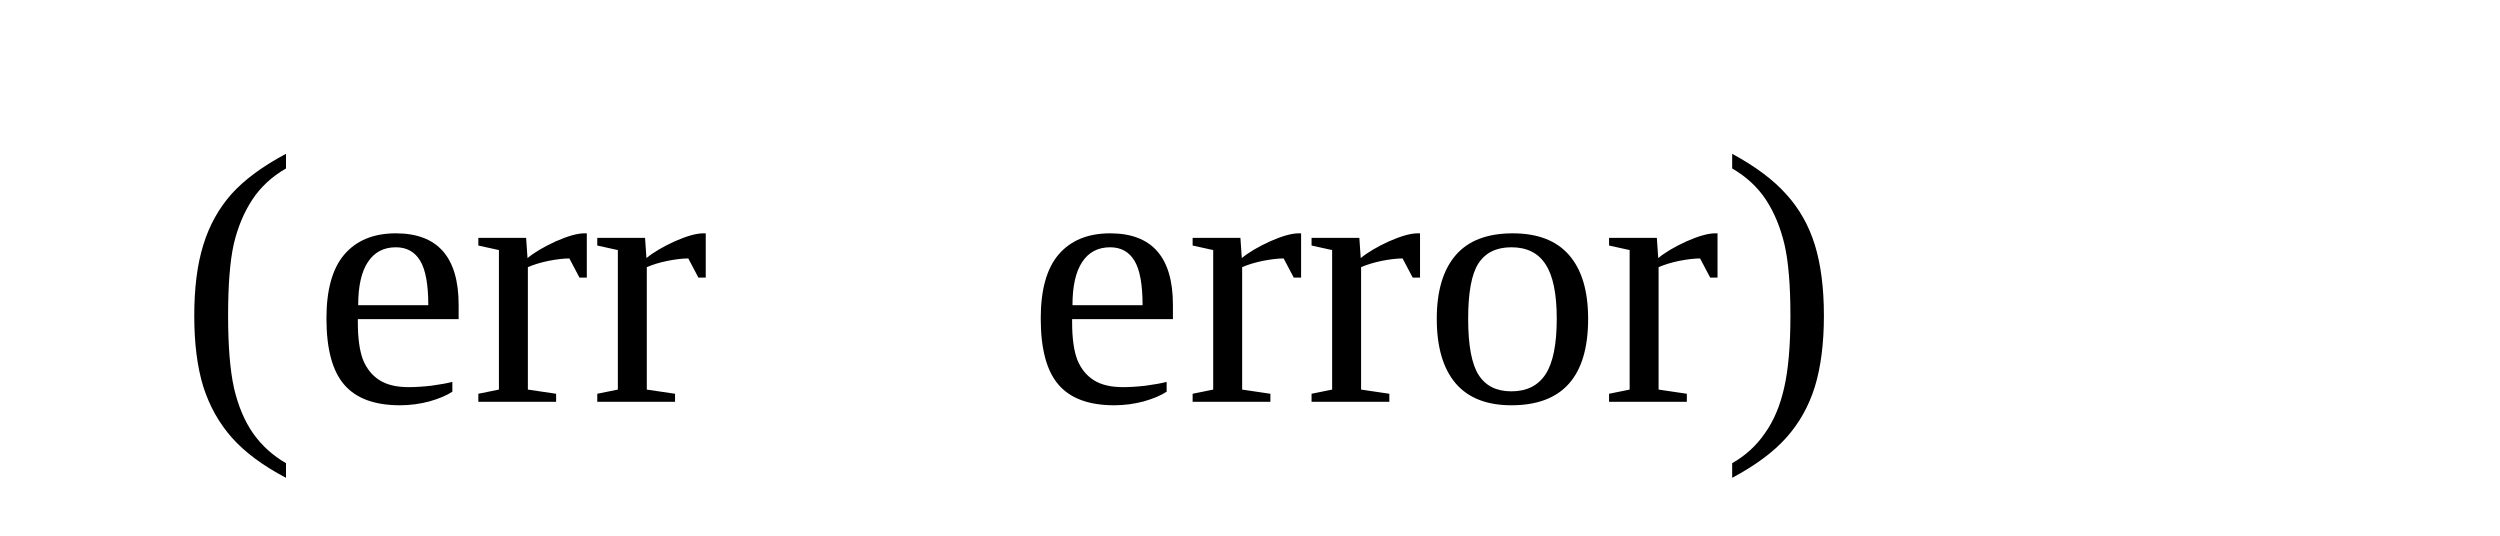
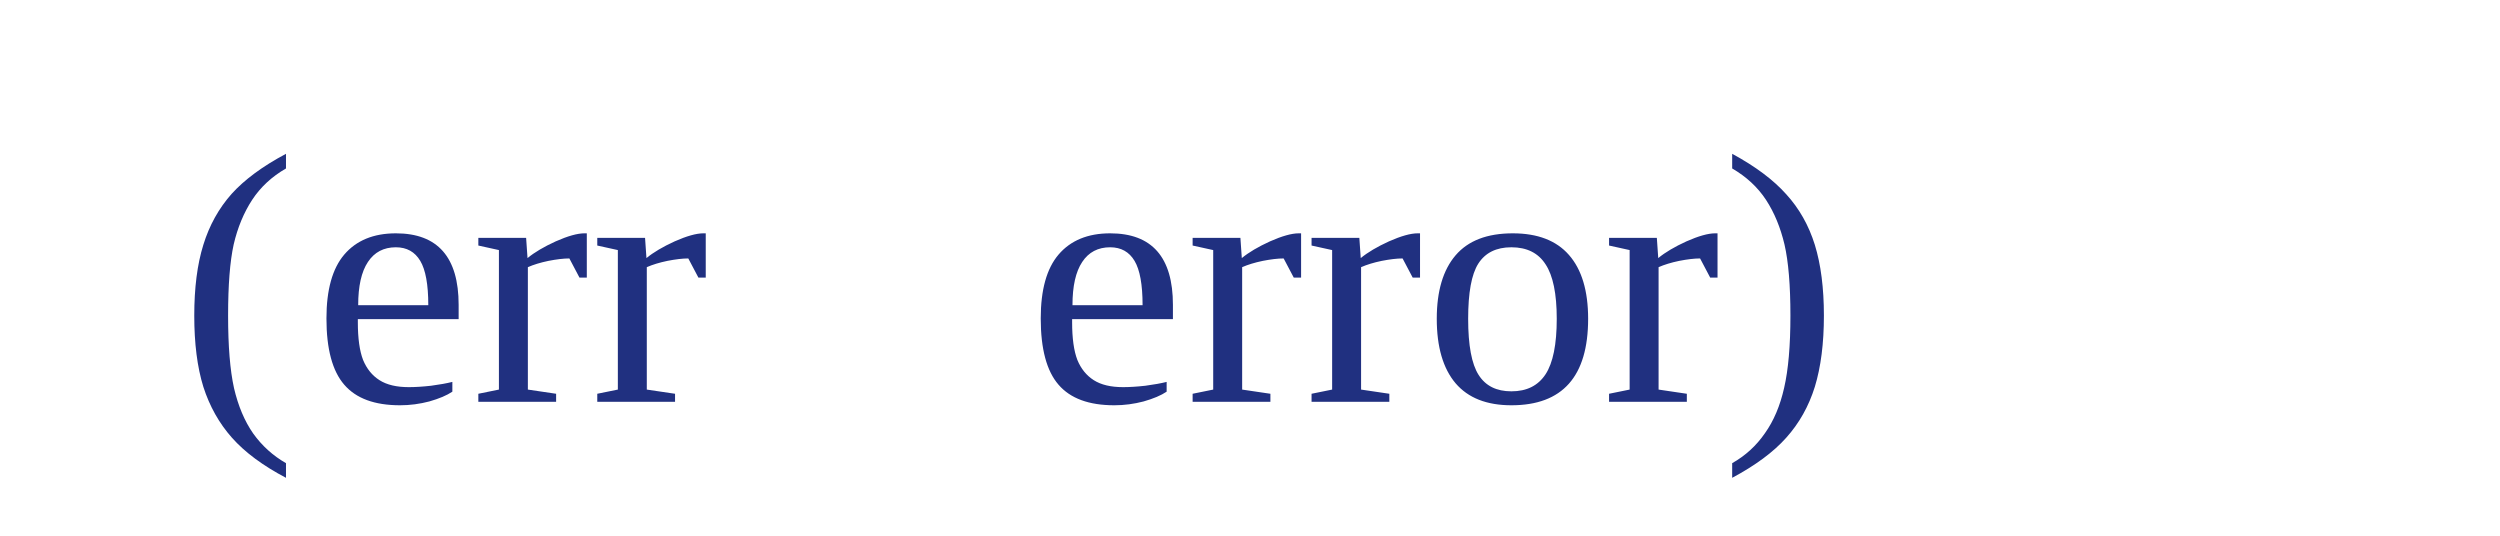
<svg xmlns="http://www.w3.org/2000/svg" version="1.1" viewBox="728 96 112 24" width="112px" height="24px">
  <rect fill="rgb(255,255,255)" fill-opacity="1" width="112" height="24" x="728" y="96" />
-   <text fill="rgb(0,0,0)" fill-opacity="1.0" font-size="16" x="736" y="114" textLength="6" lengthAdjust="spacingAndGlyphs">(</text>
-   <text fill="rgb(0,0,0)" fill-opacity="1.0" font-size="16" x="742" y="114" textLength="24" lengthAdjust="spacingAndGlyphs">err</text>
-   <text fill="rgb(0,0,0)" fill-opacity="1.0" font-size="16" x="774" y="114" textLength="46" lengthAdjust="spacingAndGlyphs">error)</text>
+   <text fill="rgb(32,48,128)" fill-opacity="1.0" font-size="16" x="736" y="114" textLength="6" lengthAdjust="spacingAndGlyphs">(</text>
+   <text fill="rgb(32,48,128)" fill-opacity="1.0" font-size="16" x="742" y="114" textLength="24" lengthAdjust="spacingAndGlyphs">err</text>
+   <text fill="rgb(32,48,128)" fill-opacity="1.0" font-size="16" x="774" y="114" textLength="46" lengthAdjust="spacingAndGlyphs">error)</text>
</svg>
